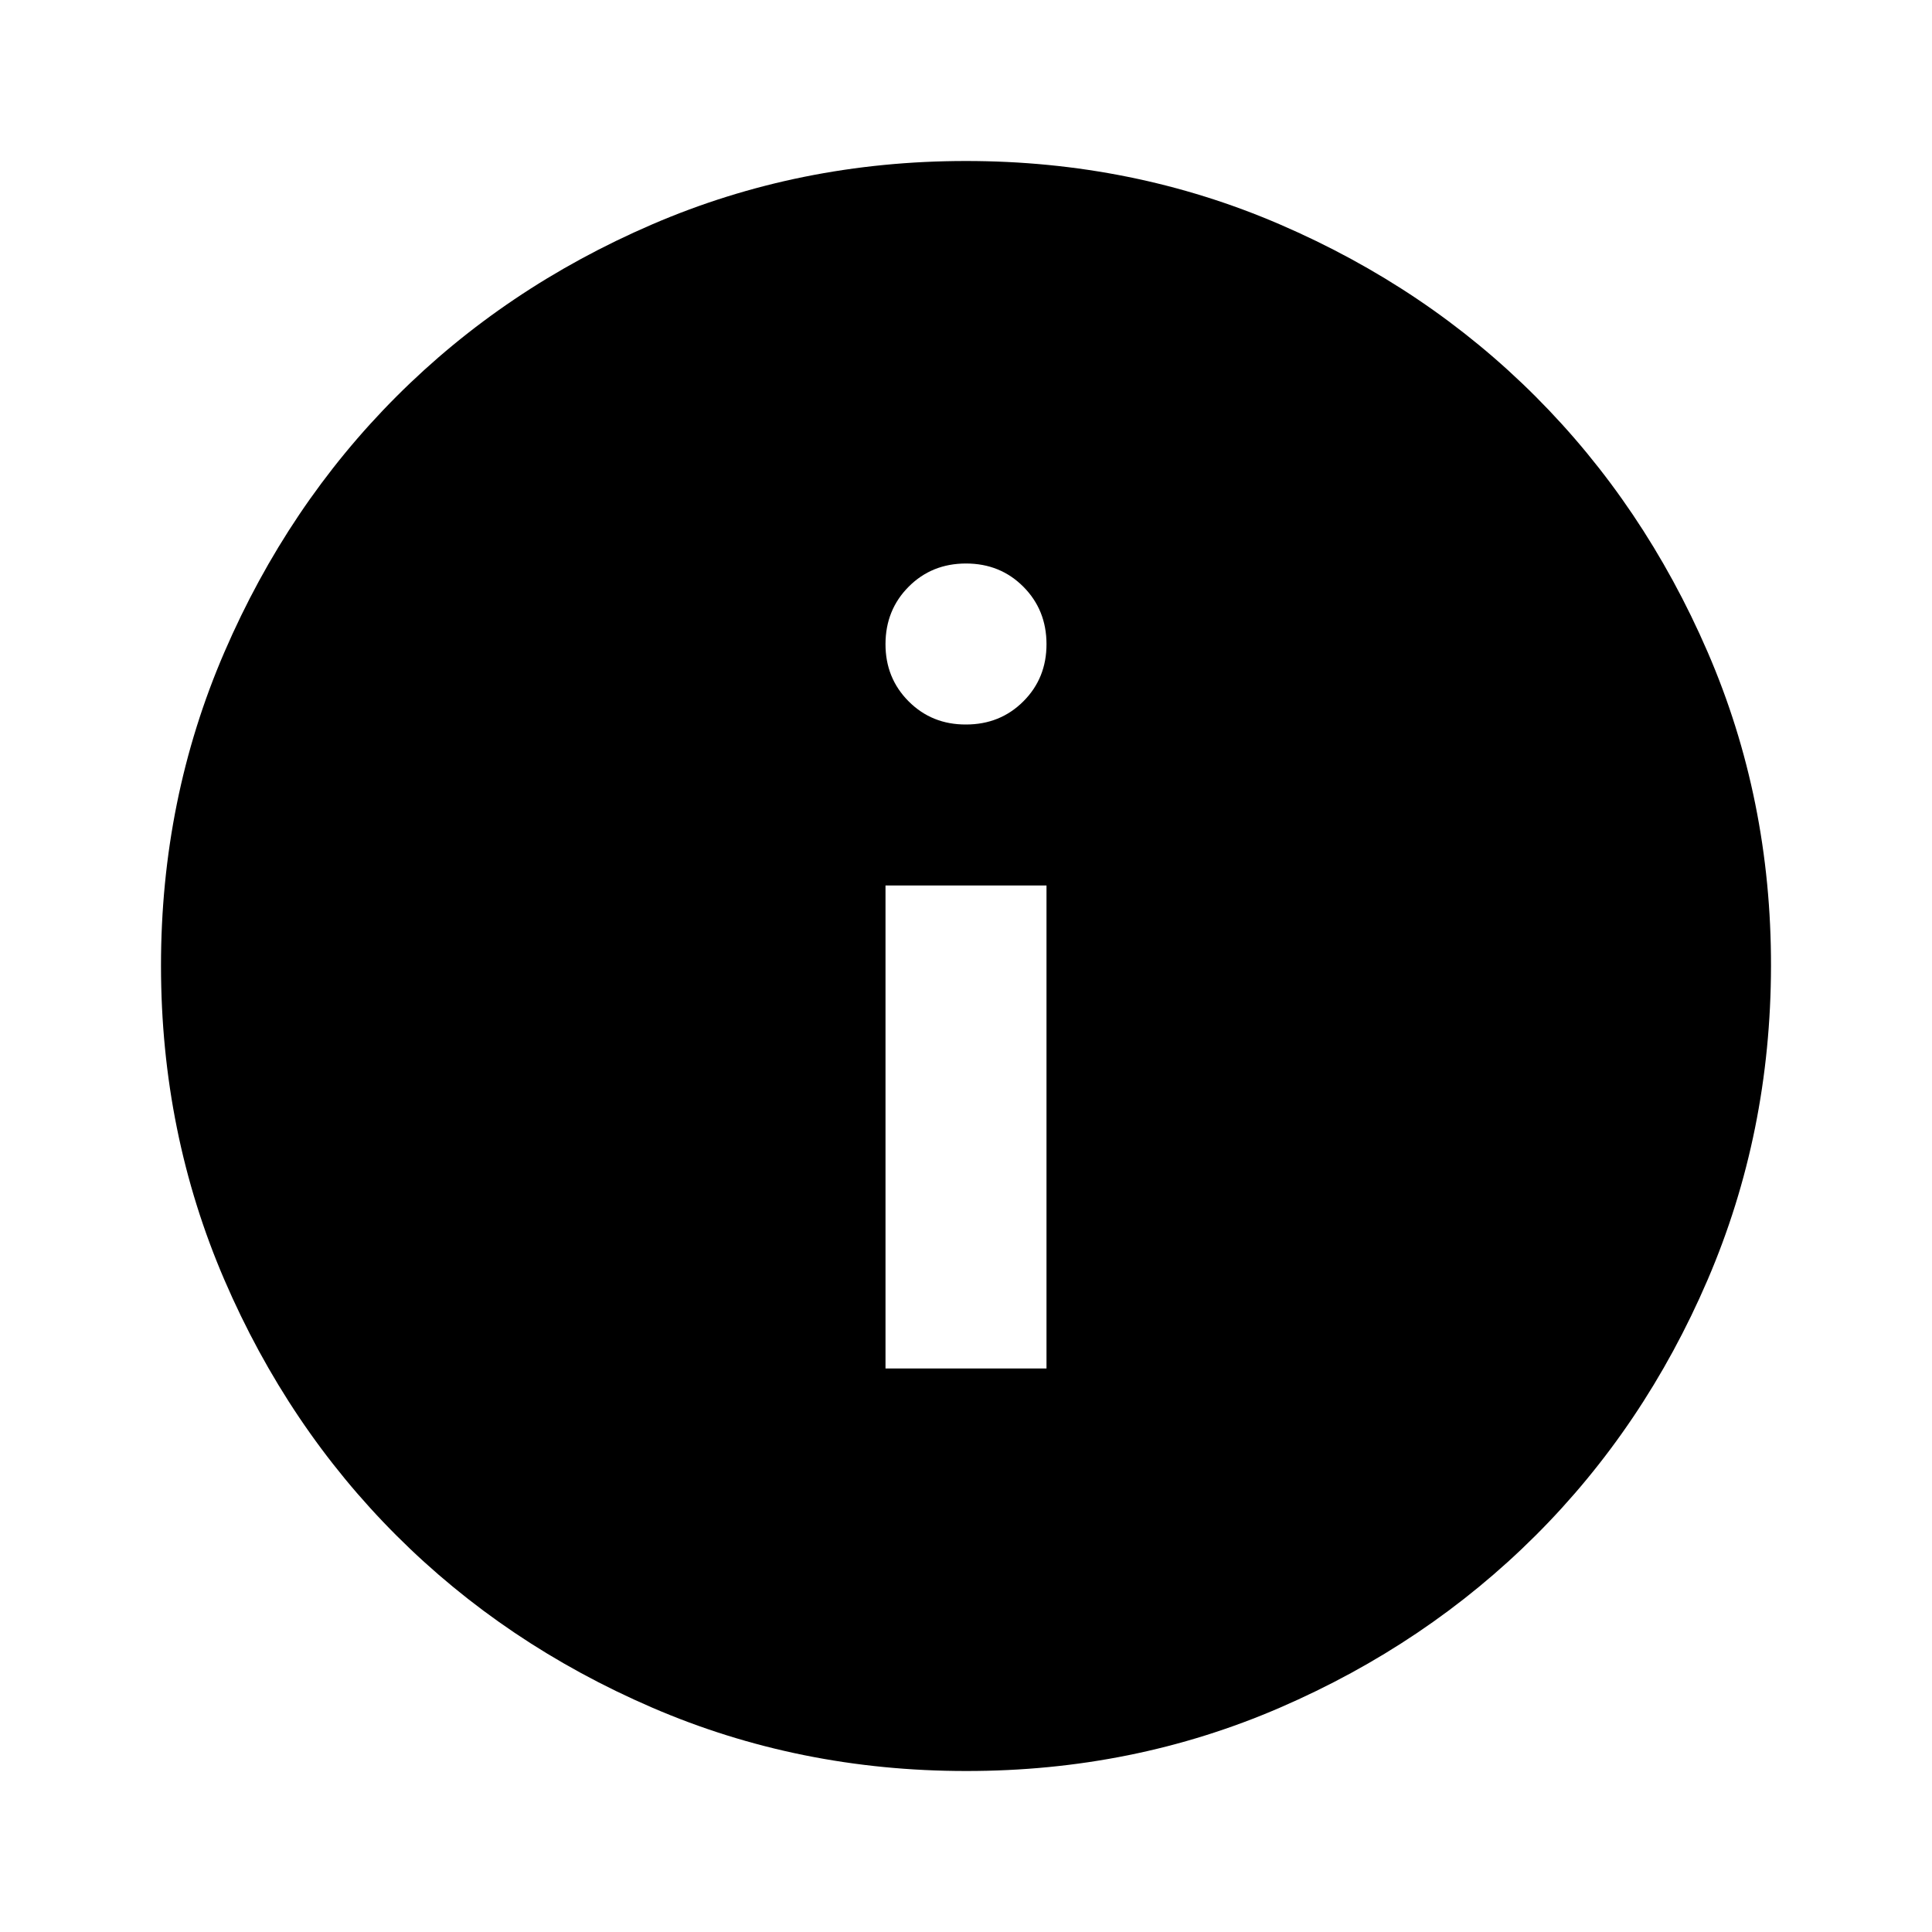
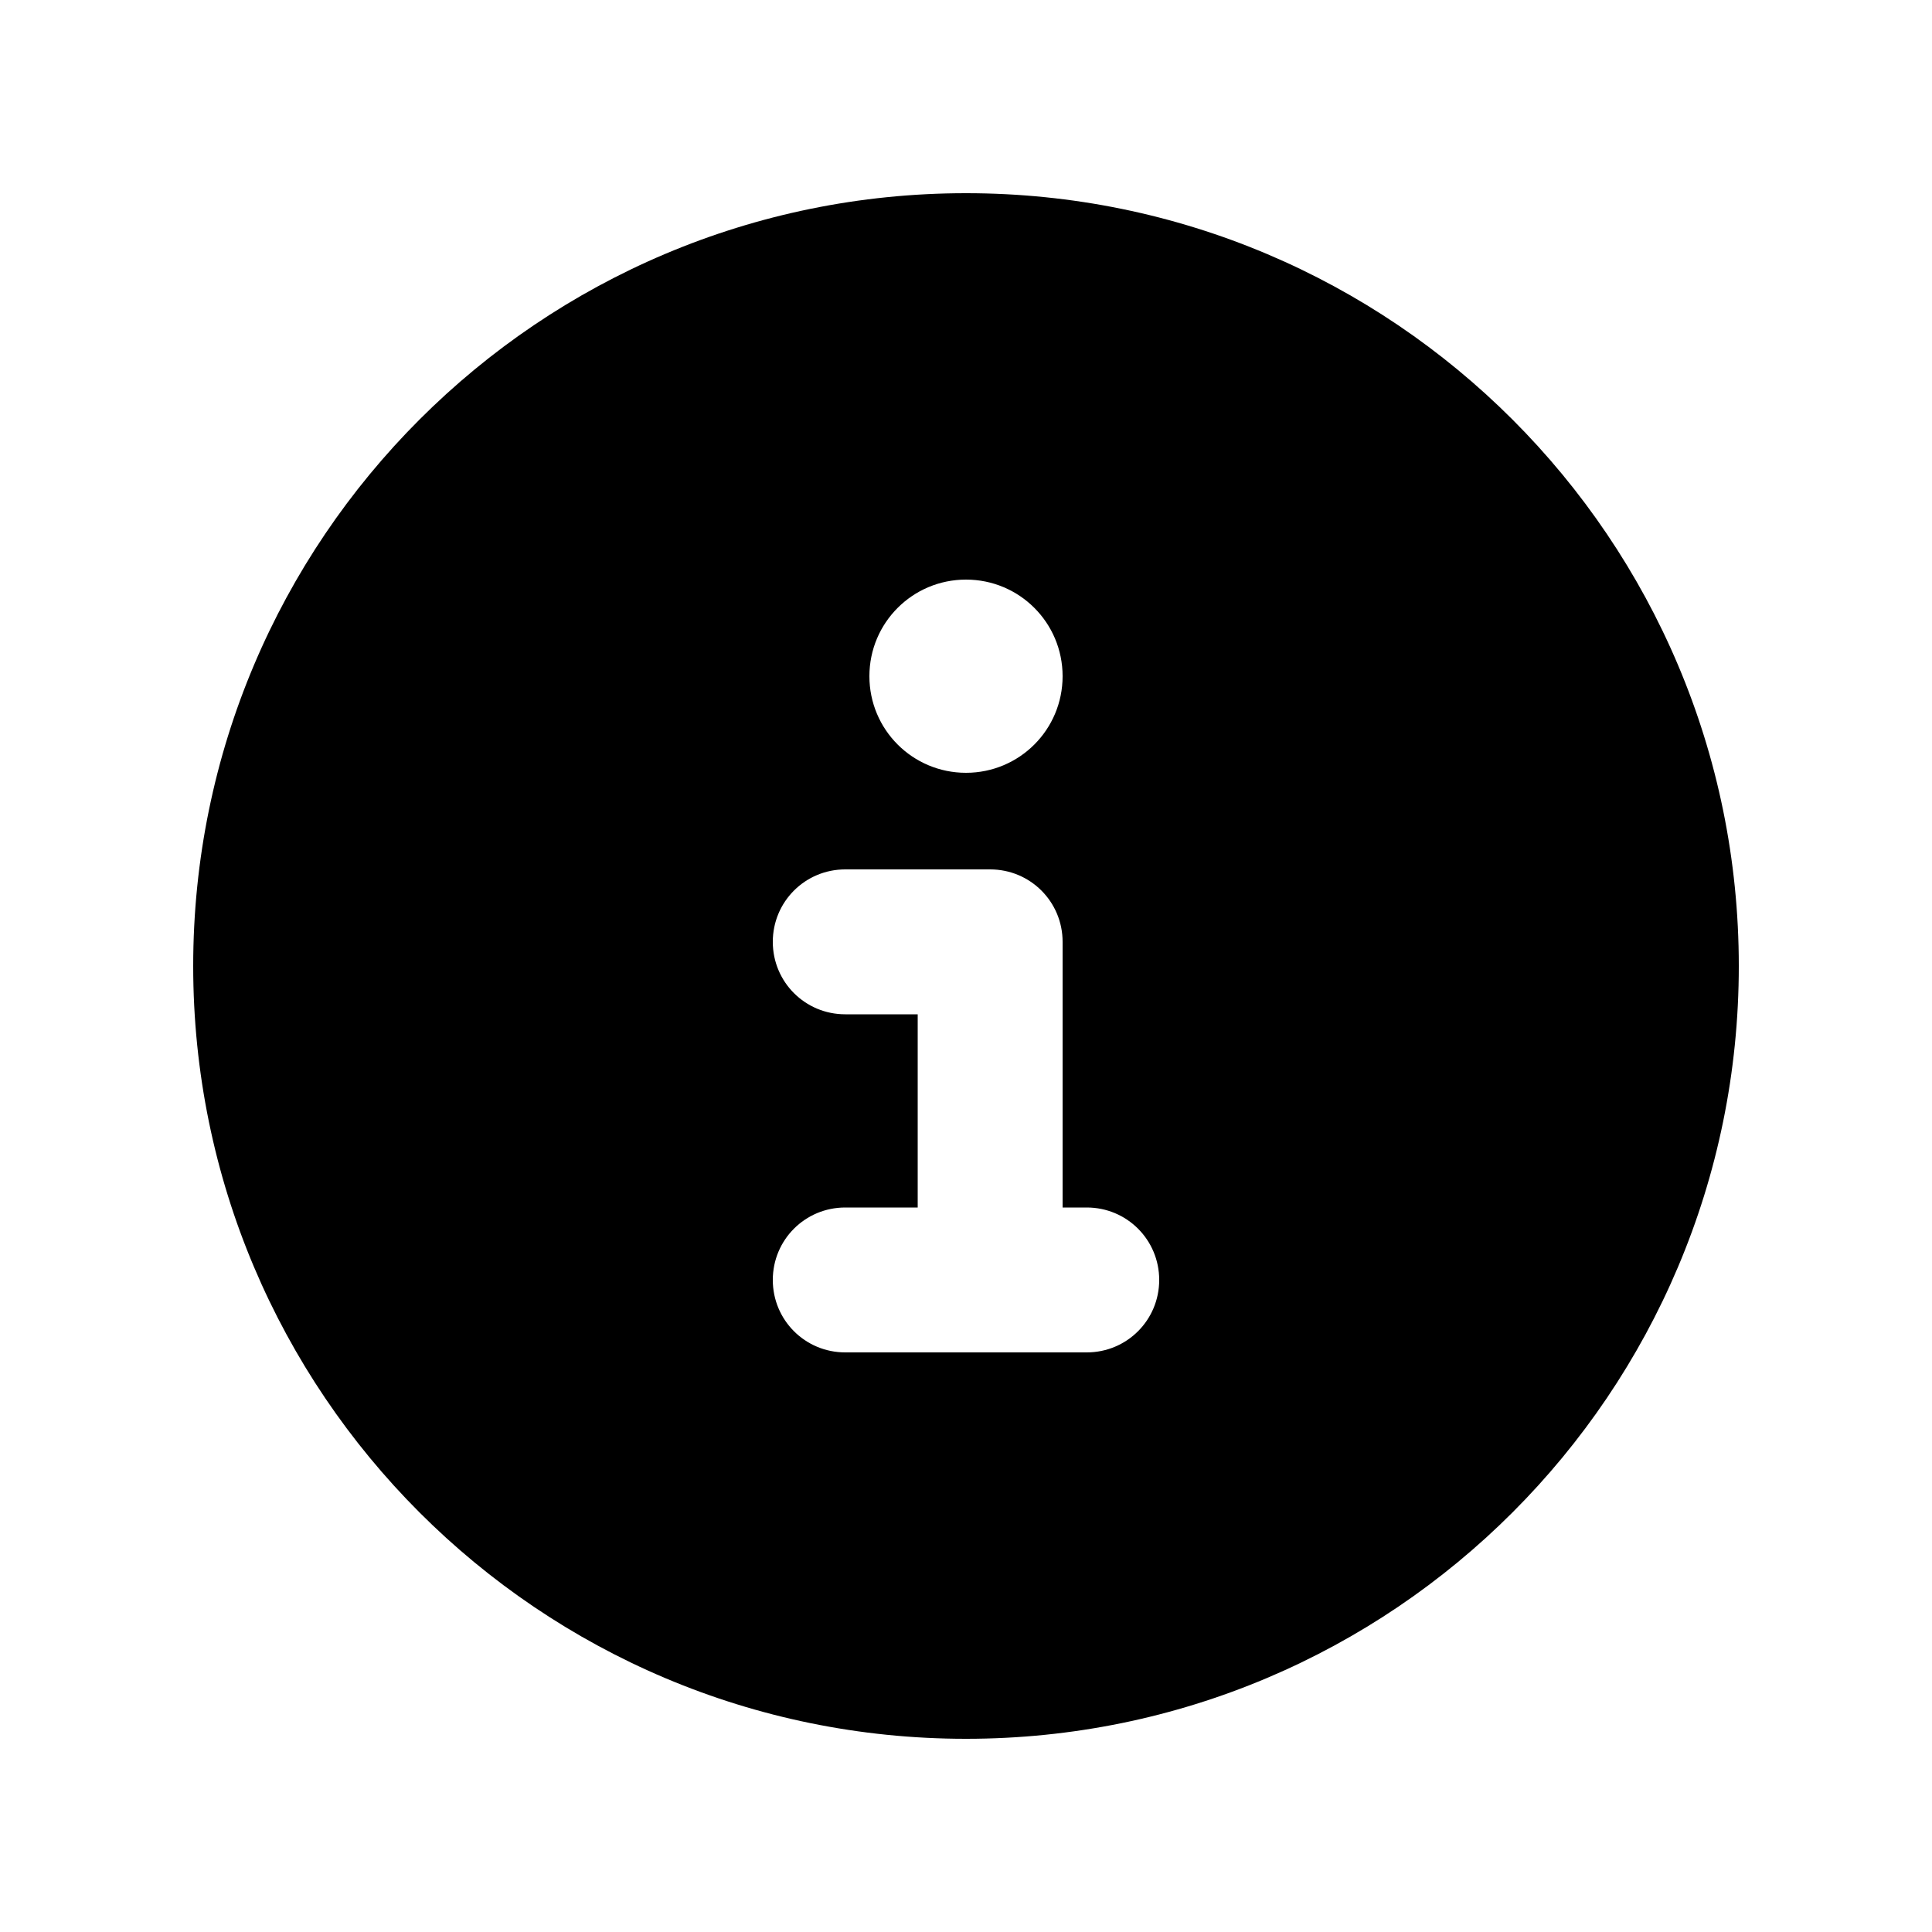
- <svg xmlns="http://www.w3.org/2000/svg" width="24" height="24" viewBox="0 0 24 24">
-   <path fill="currentColor" d="M11 17h2v-6h-2zm1-8q.425 0 .713-.288T13 8t-.288-.712T12 7t-.712.288T11 8t.288.713T12 9m0 13q-2.075 0-3.9-.788t-3.175-2.137T2.788 15.9T2 12t.788-3.9t2.137-3.175T8.1 2.788T12 2t3.9.788t3.175 2.137T21.213 8.1T22 12t-.788 3.9t-2.137 3.175t-3.175 2.138T12 22" />
+ <svg xmlns="http://www.w3.org/2000/svg" viewBox="0 0 640 640">
+   <path fill="currentColor" d="M320 576C461.4 576 576 461.4 576 320C576 178.6 461.4 64 320 64C178.6 64 64 178.6 64 320C64 461.4 178.6 576 320 576zM288 224C288 206.3 302.3 192 320 192C337.7 192 352 206.3 352 224C352 241.7 337.7 256 320 256C302.3 256 288 241.7 288 224zM280 288L328 288C341.3 288 352 298.7 352 312L352 400L360 400C373.3 400 384 410.7 384 424C384 437.3 373.3 448 360 448L280 448C266.7 448 256 437.3 256 424C256 410.7 266.7 400 280 400L304 400L304 336L280 336C266.7 336 256 325.3 256 312C256 298.7 266.7 288 280 288z" />
</svg>
